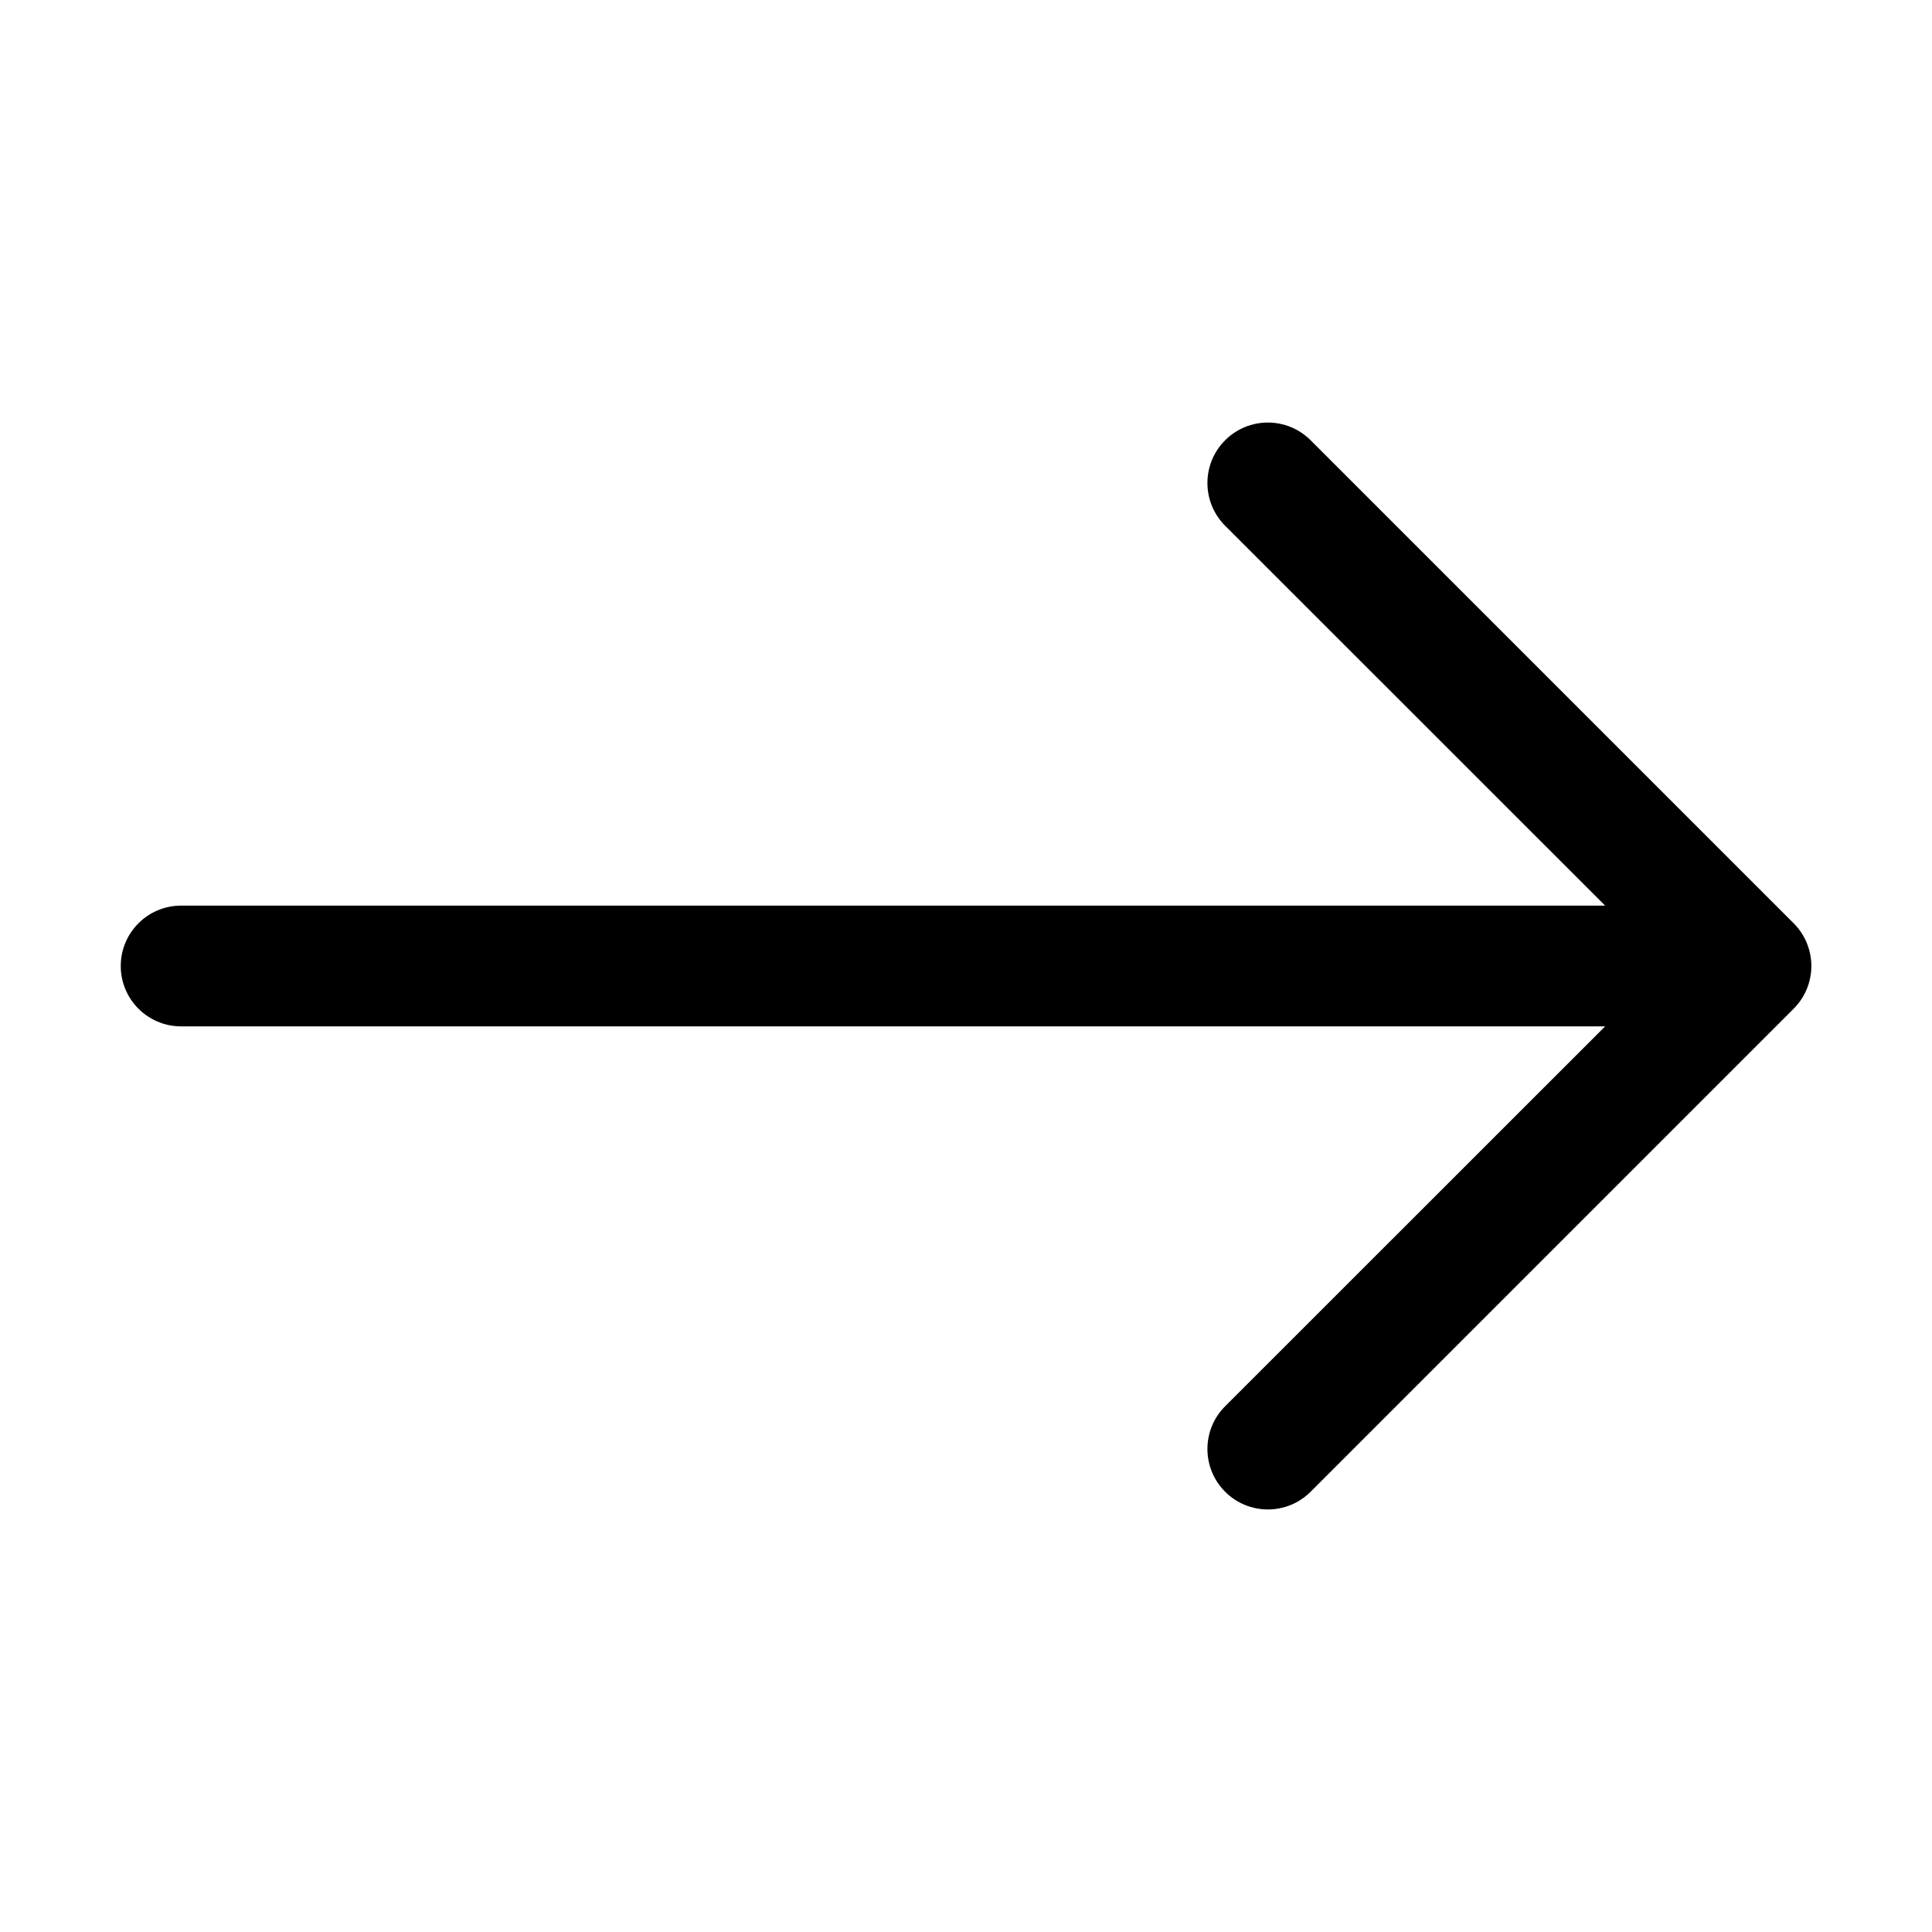
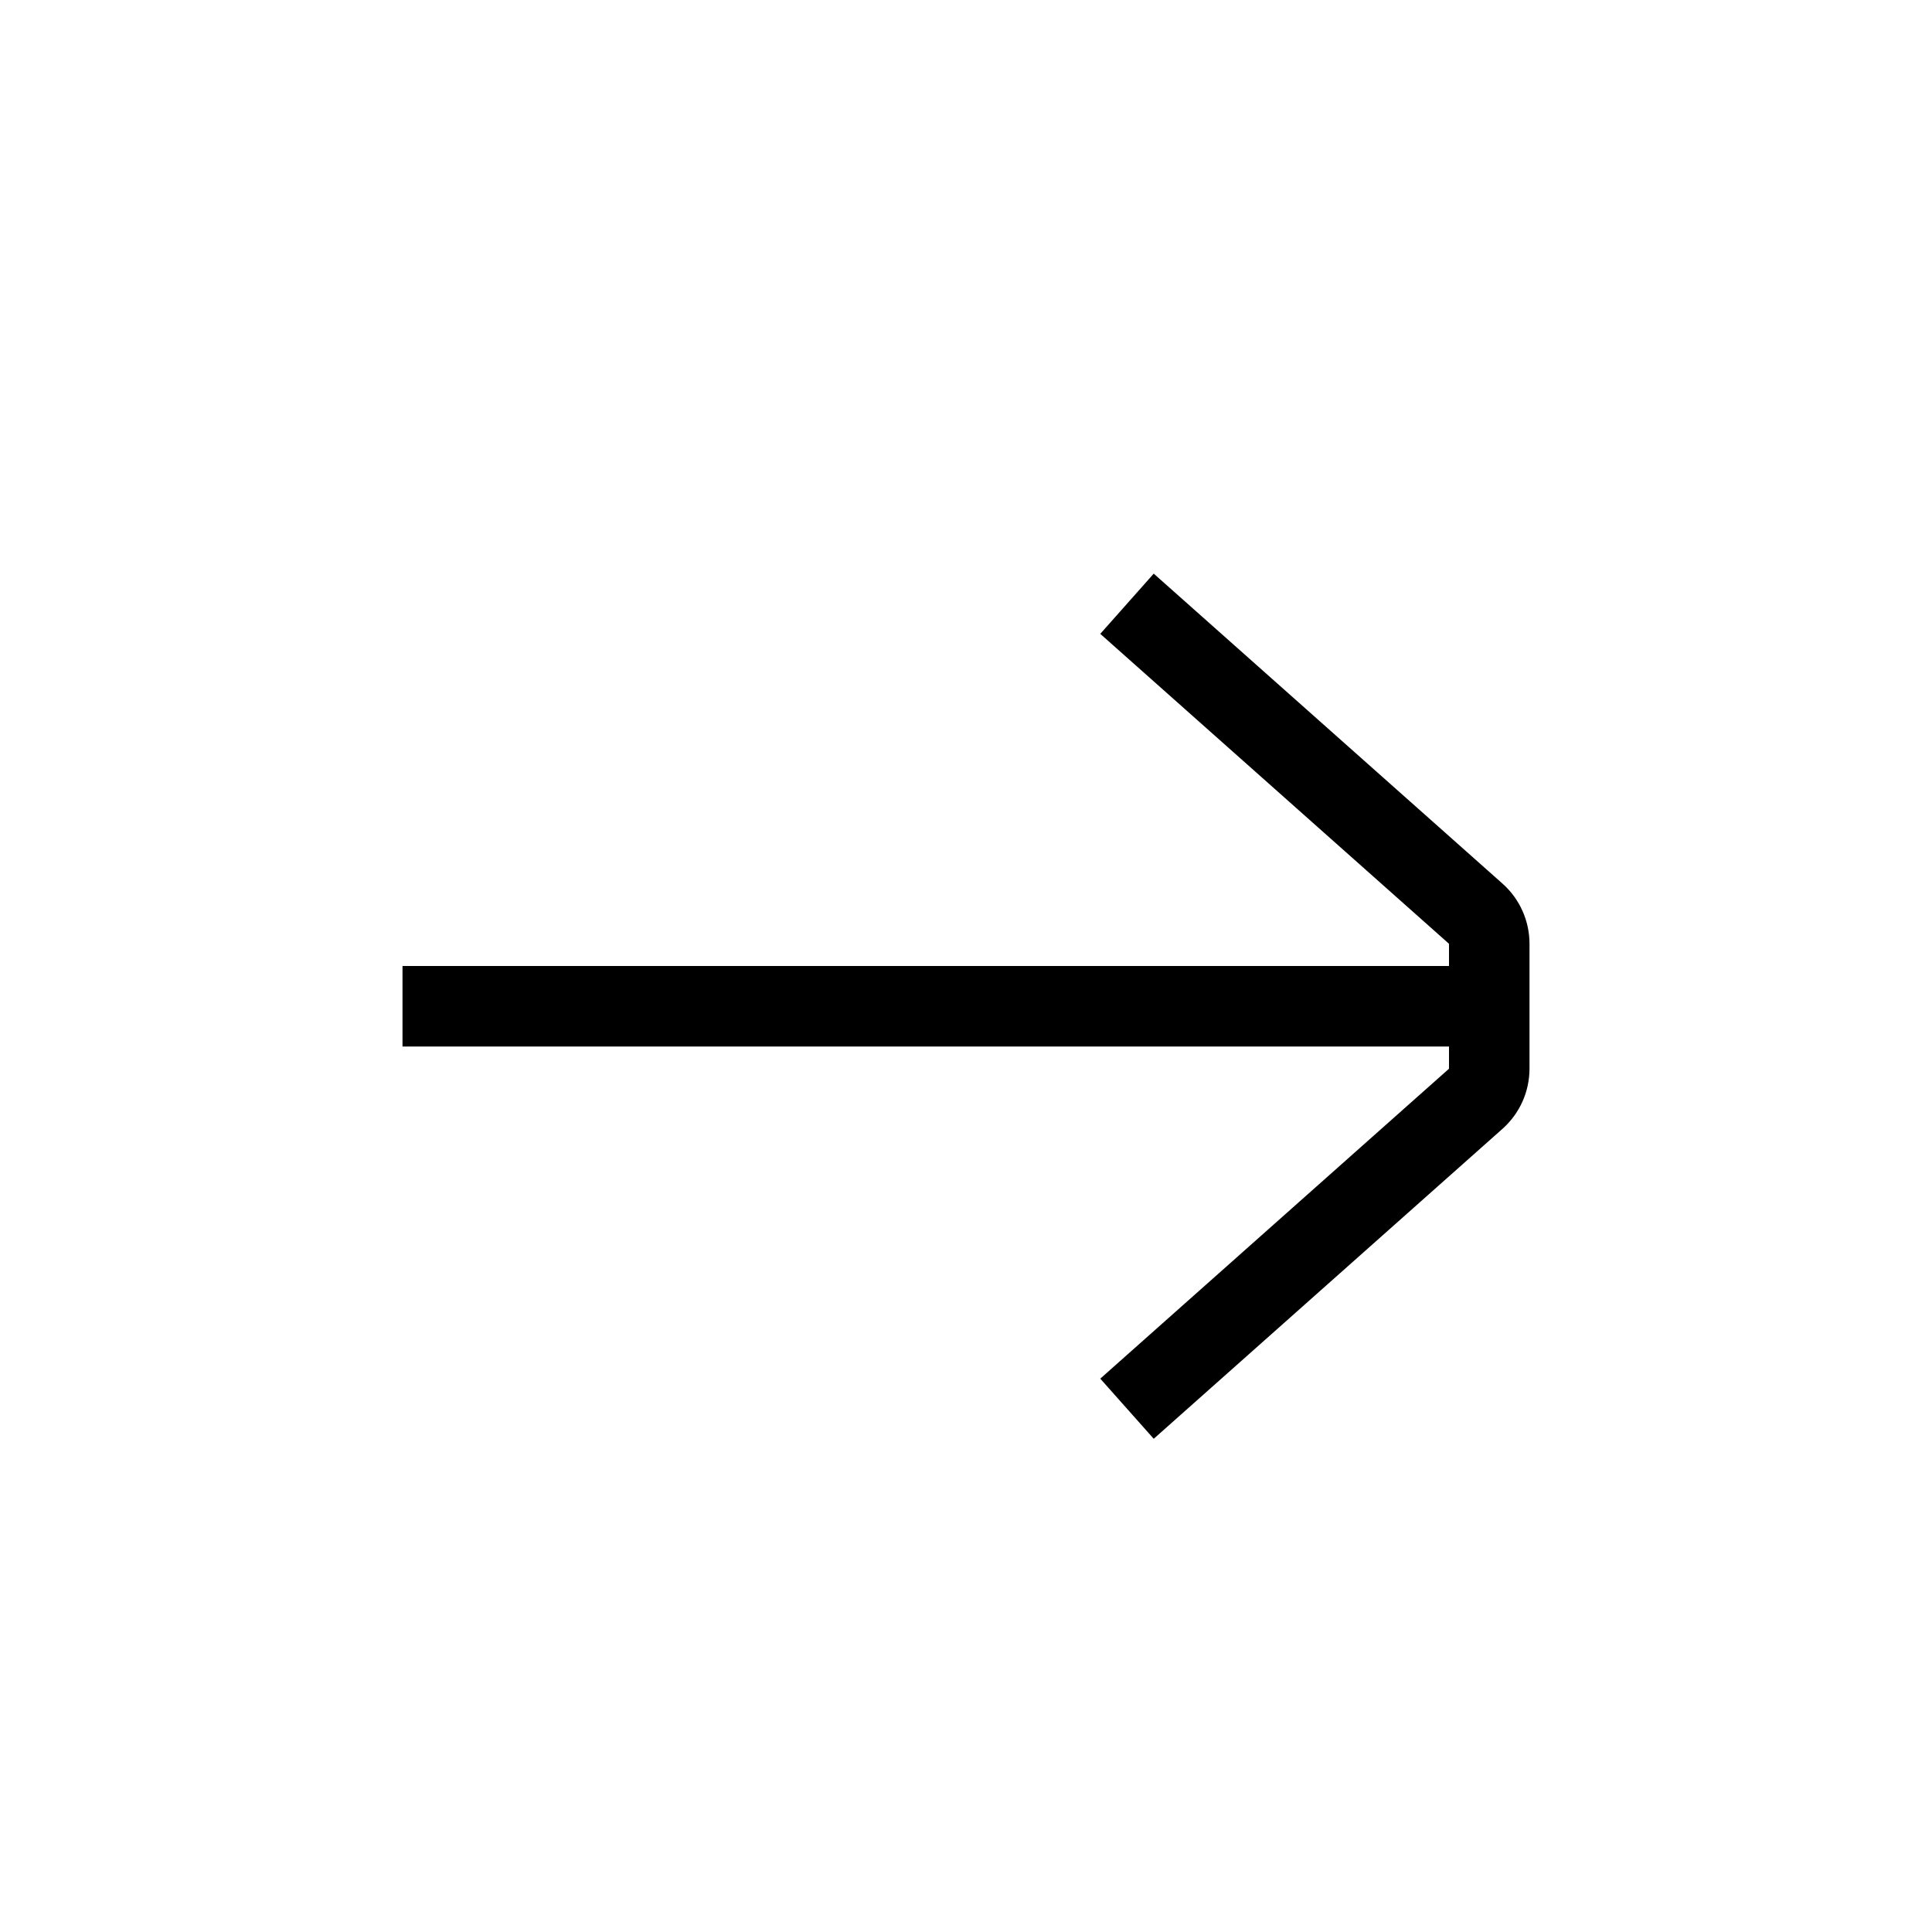
- <svg xmlns="http://www.w3.org/2000/svg" width="16" height="16" fill="currentColor" class="bi bi-arrow-right" viewBox="0 0 16 16">
-   <path fill-rule="evenodd" d="M1 8a.5.5 0 0 1 .5-.5h11.793l-3.147-3.146a.5.5 0 0 1 .708-.708l4 4a.5.5 0 0 1 0 .708l-4 4a.5.5 0 0 1-.708-.708L13.293 8.5H1.5A.5.5 0 0 1 1 8z" />
+ <svg xmlns="http://www.w3.org/2000/svg" width="24" height="24" viewBox="0 0 24 24">
+   <path fill-rule="evenodd" d="M18 11.724l-4.332-3.85.664-.748 4.332 3.85a1 1 0 0 1 .336.748v1.551a1 1 0 0 1-.336.748l-4.332 3.85-.664-.747L18 13.276V13H5v-1h13v-.276z" clip-rule="evenodd" />
</svg>
